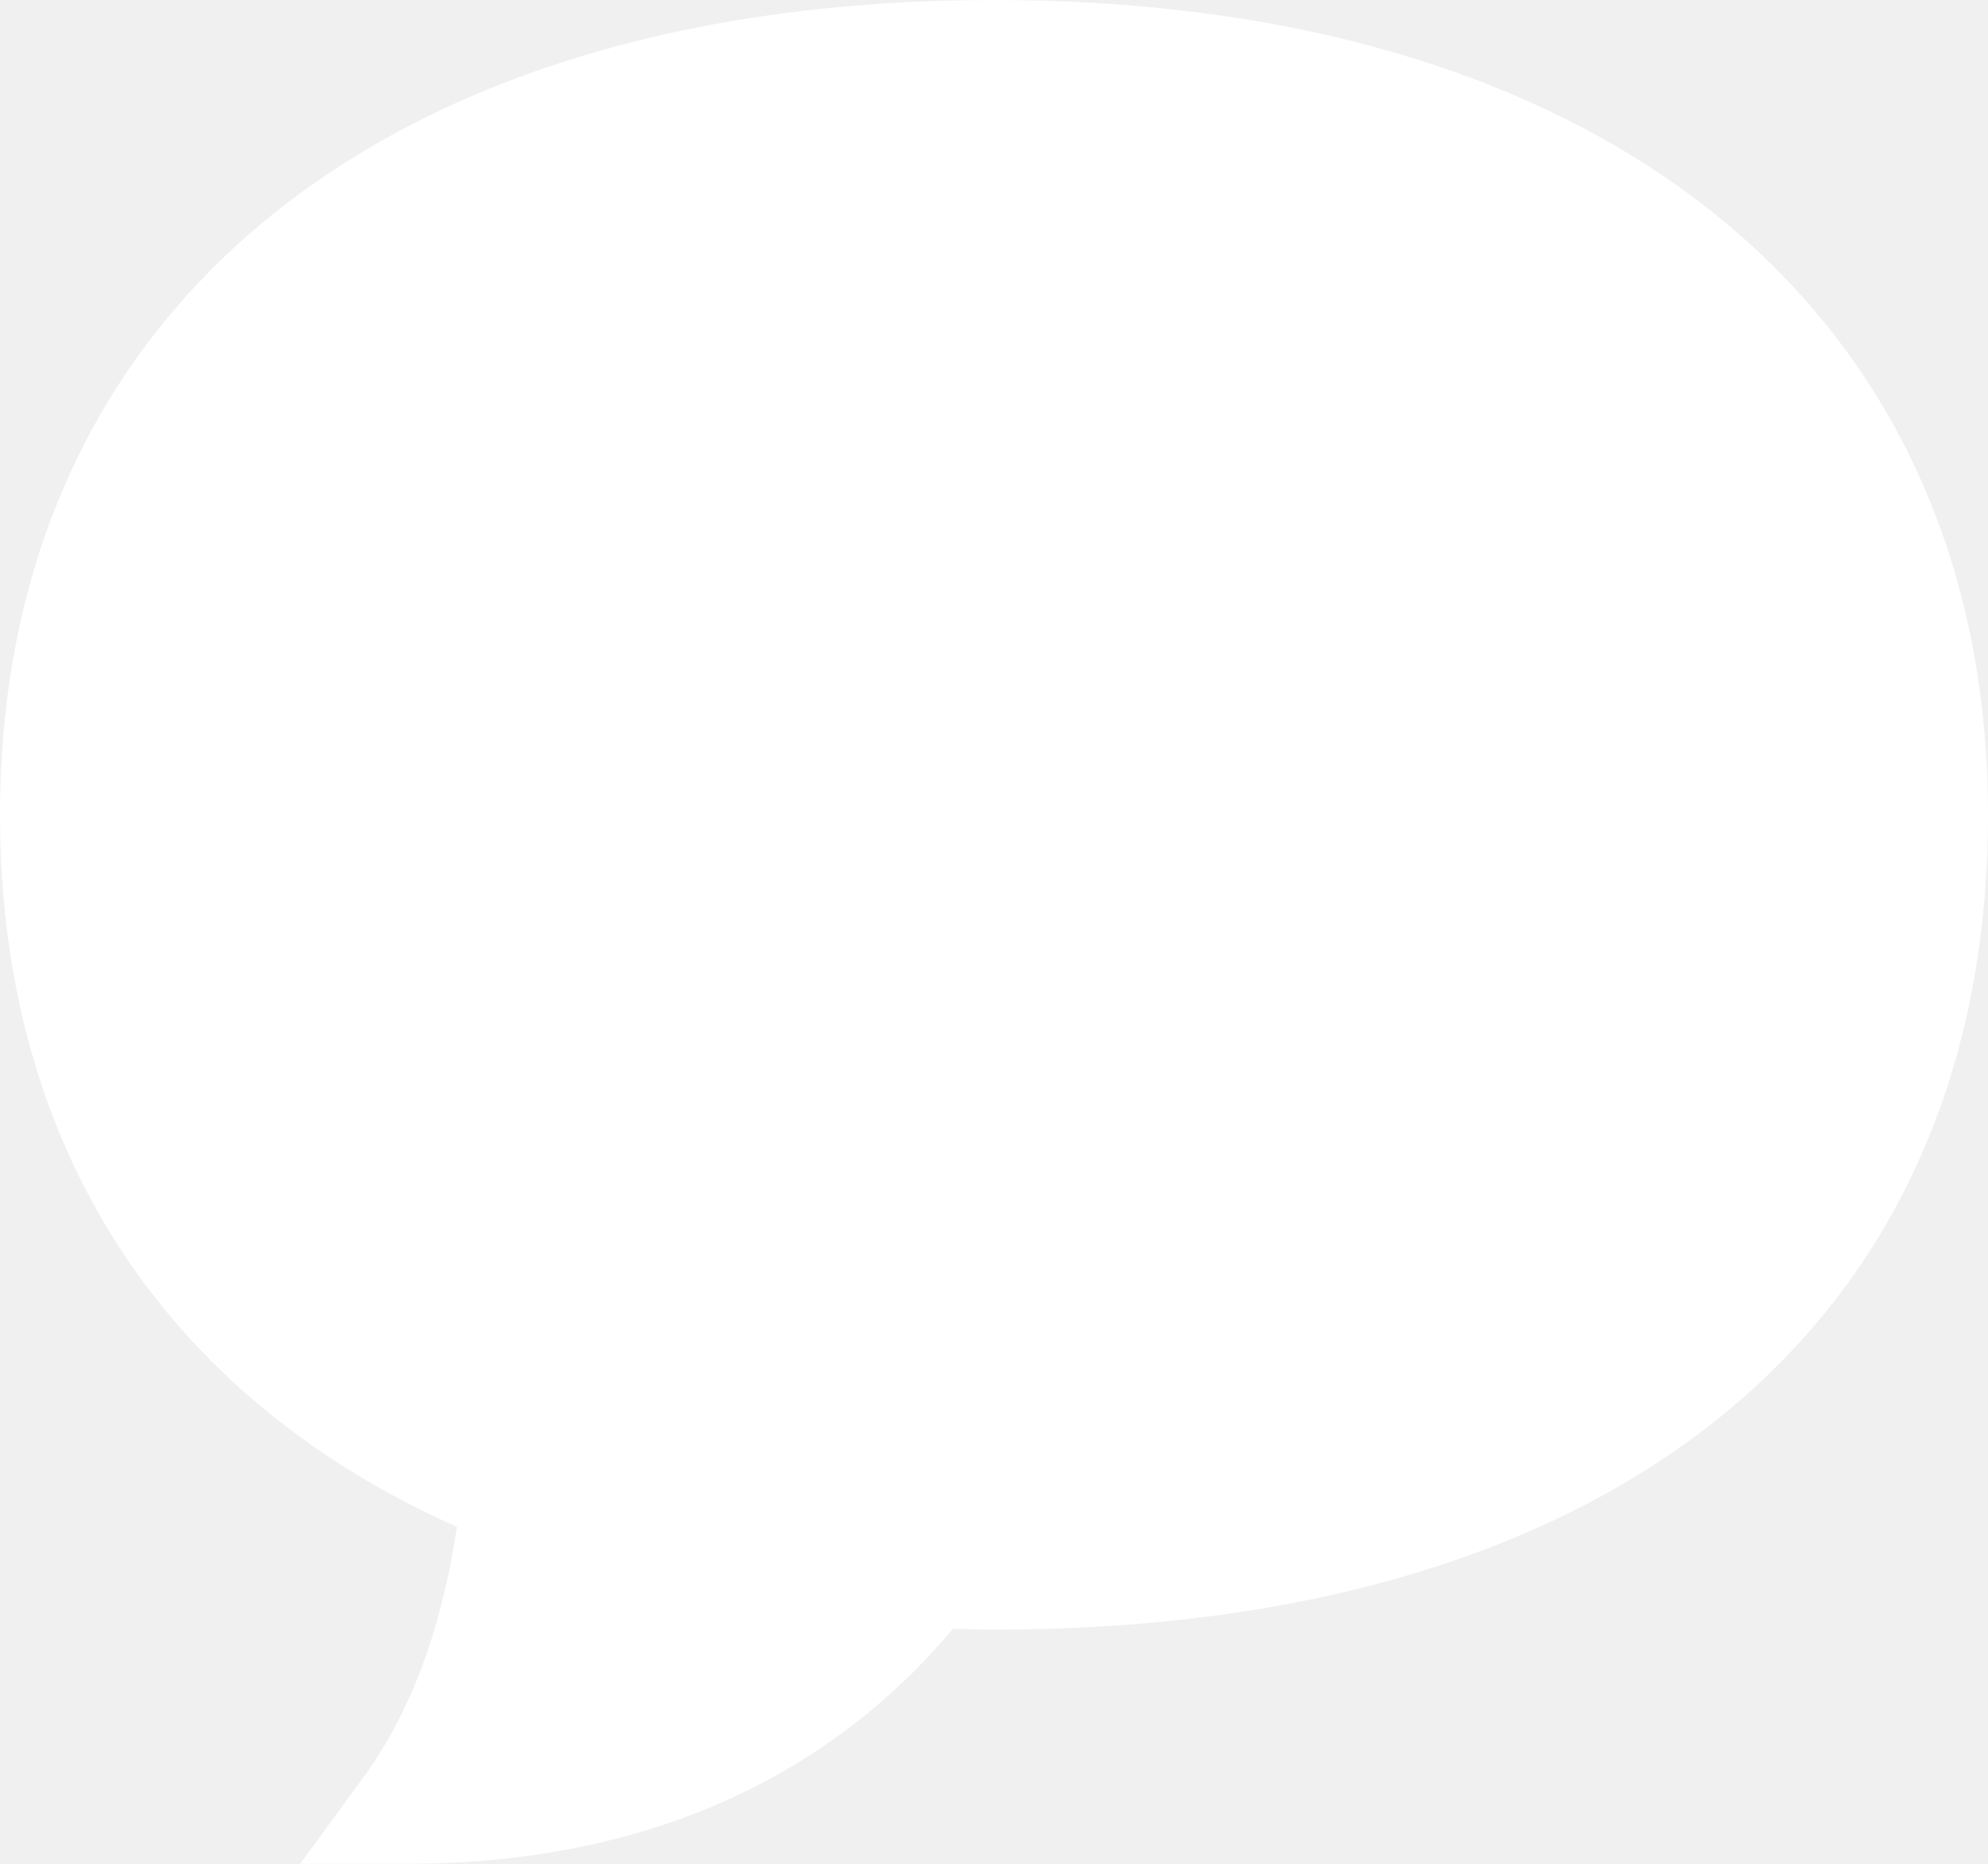
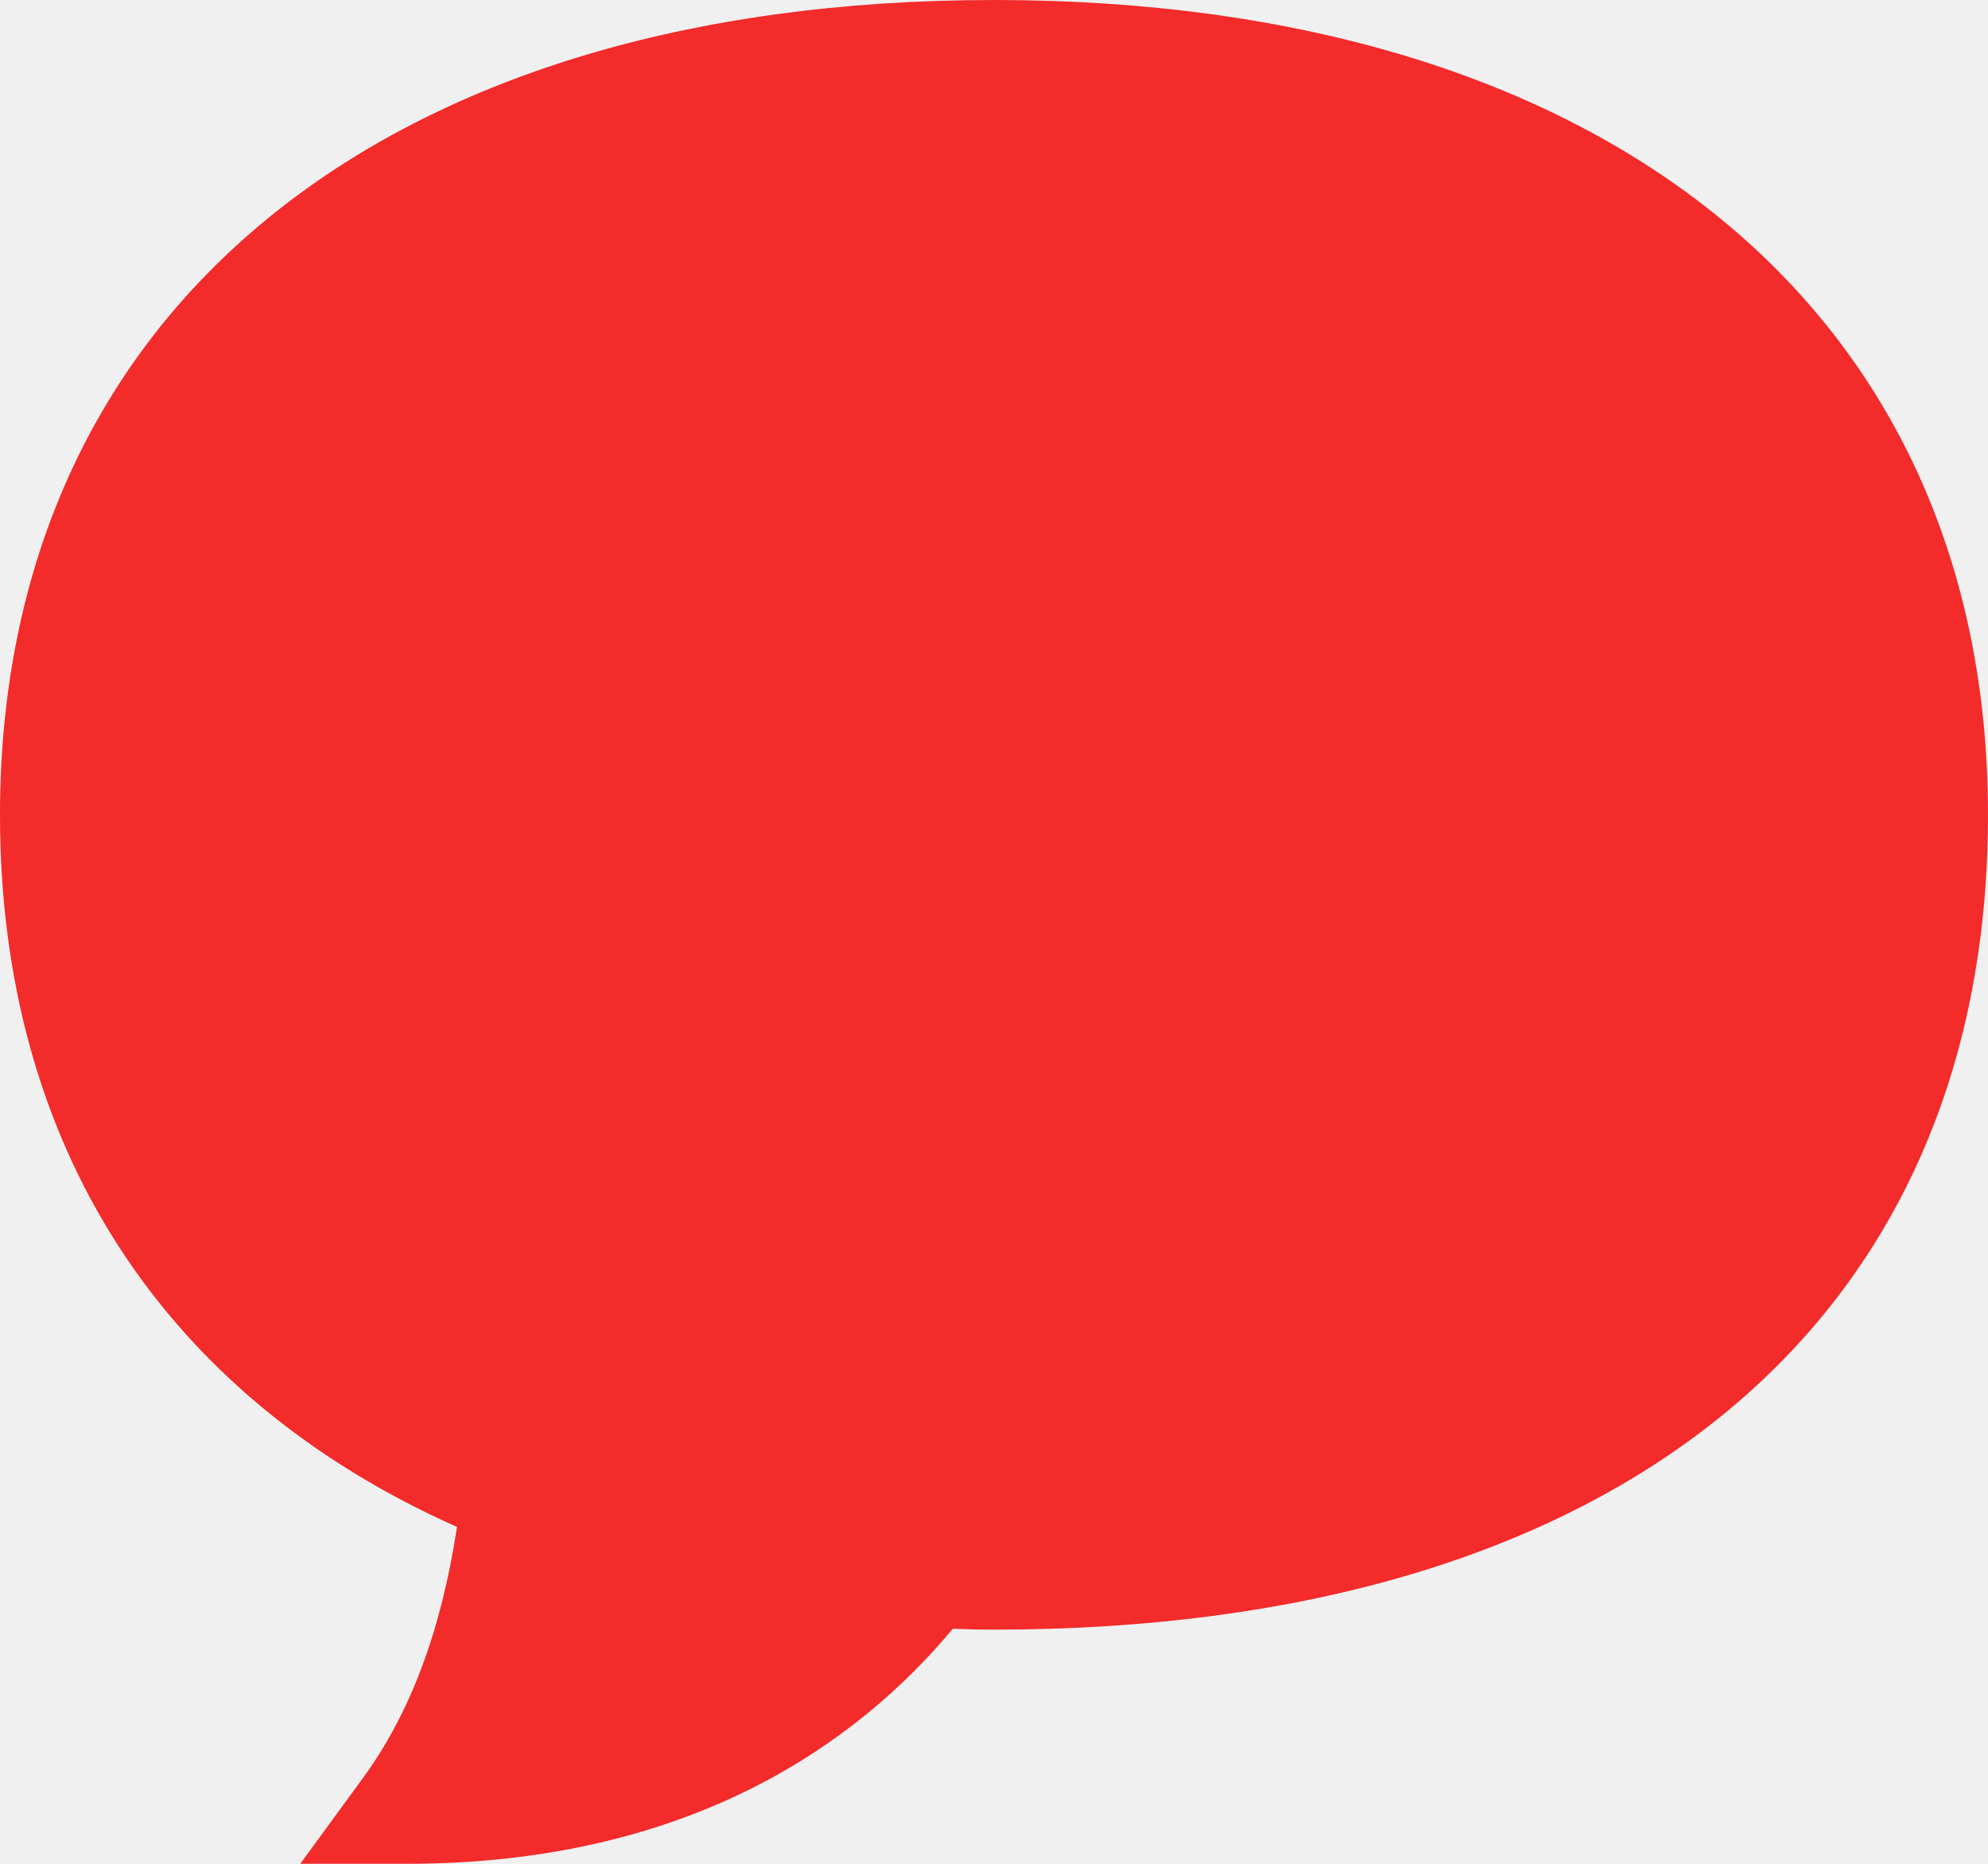
<svg xmlns="http://www.w3.org/2000/svg" width="32" height="30" viewBox="0 0 32 30">
-   <path fill="#FFF" fill-rule="evenodd" d="M22.544,45 L20.833,45 L21.84,43.622 C22.602,42.581 23.101,41.254 23.356,39.578 C18.605,37.461 16,33.416 16,28.116 C16,20.026 22.131,15 32,15 C41.869,15 48,20.026 48,28.116 C48,36.328 42.019,41.231 32,41.231 C31.777,41.231 31.557,41.226 31.337,41.217 C29.835,43.021 27.139,45 22.544,45 L22.544,45 Z" transform="translate(-16 -15)" />
+   <path fill="#F32B2B" fill-rule="evenodd" d="M22.544,45 L20.833,45 L21.84,43.622 C22.602,42.581 23.101,41.254 23.356,39.578 C18.605,37.461 16,33.416 16,28.116 C16,20.026 22.131,15 32,15 C41.869,15 48,20.026 48,28.116 C48,36.328 42.019,41.231 32,41.231 C31.777,41.231 31.557,41.226 31.337,41.217 C29.835,43.021 27.139,45 22.544,45 L22.544,45 Z" transform="translate(-16 -15)" />
</svg>
